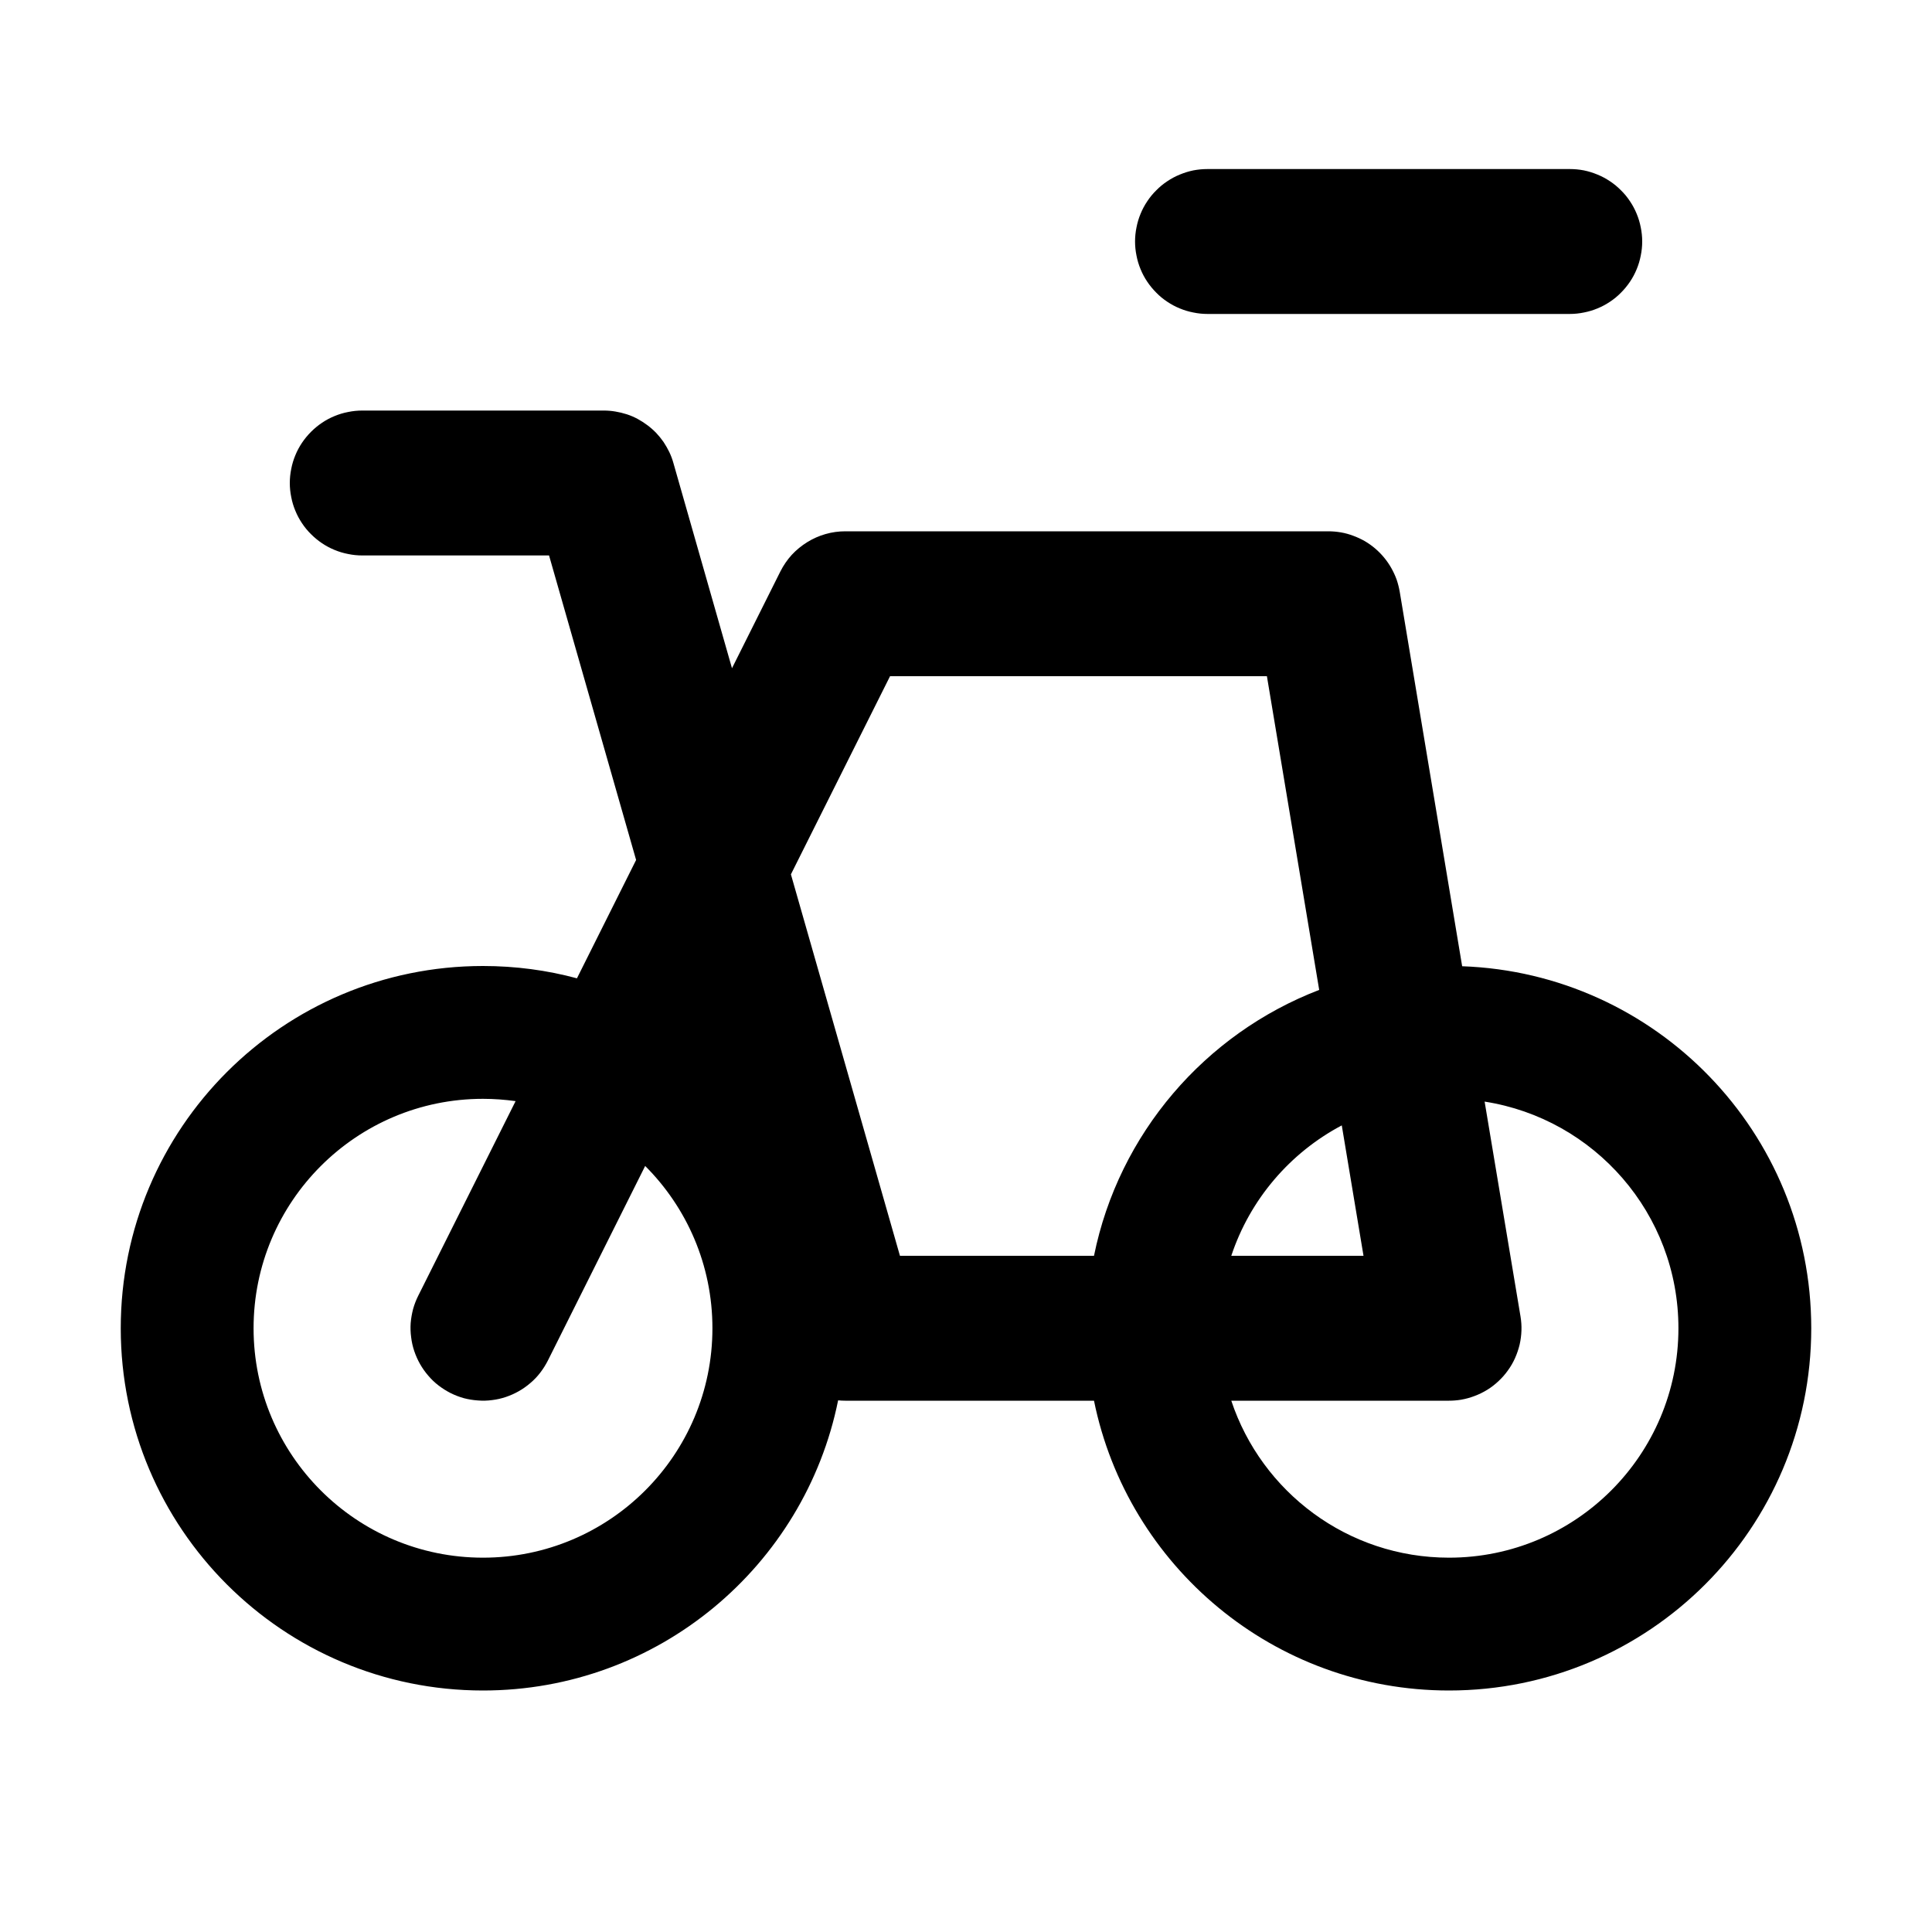
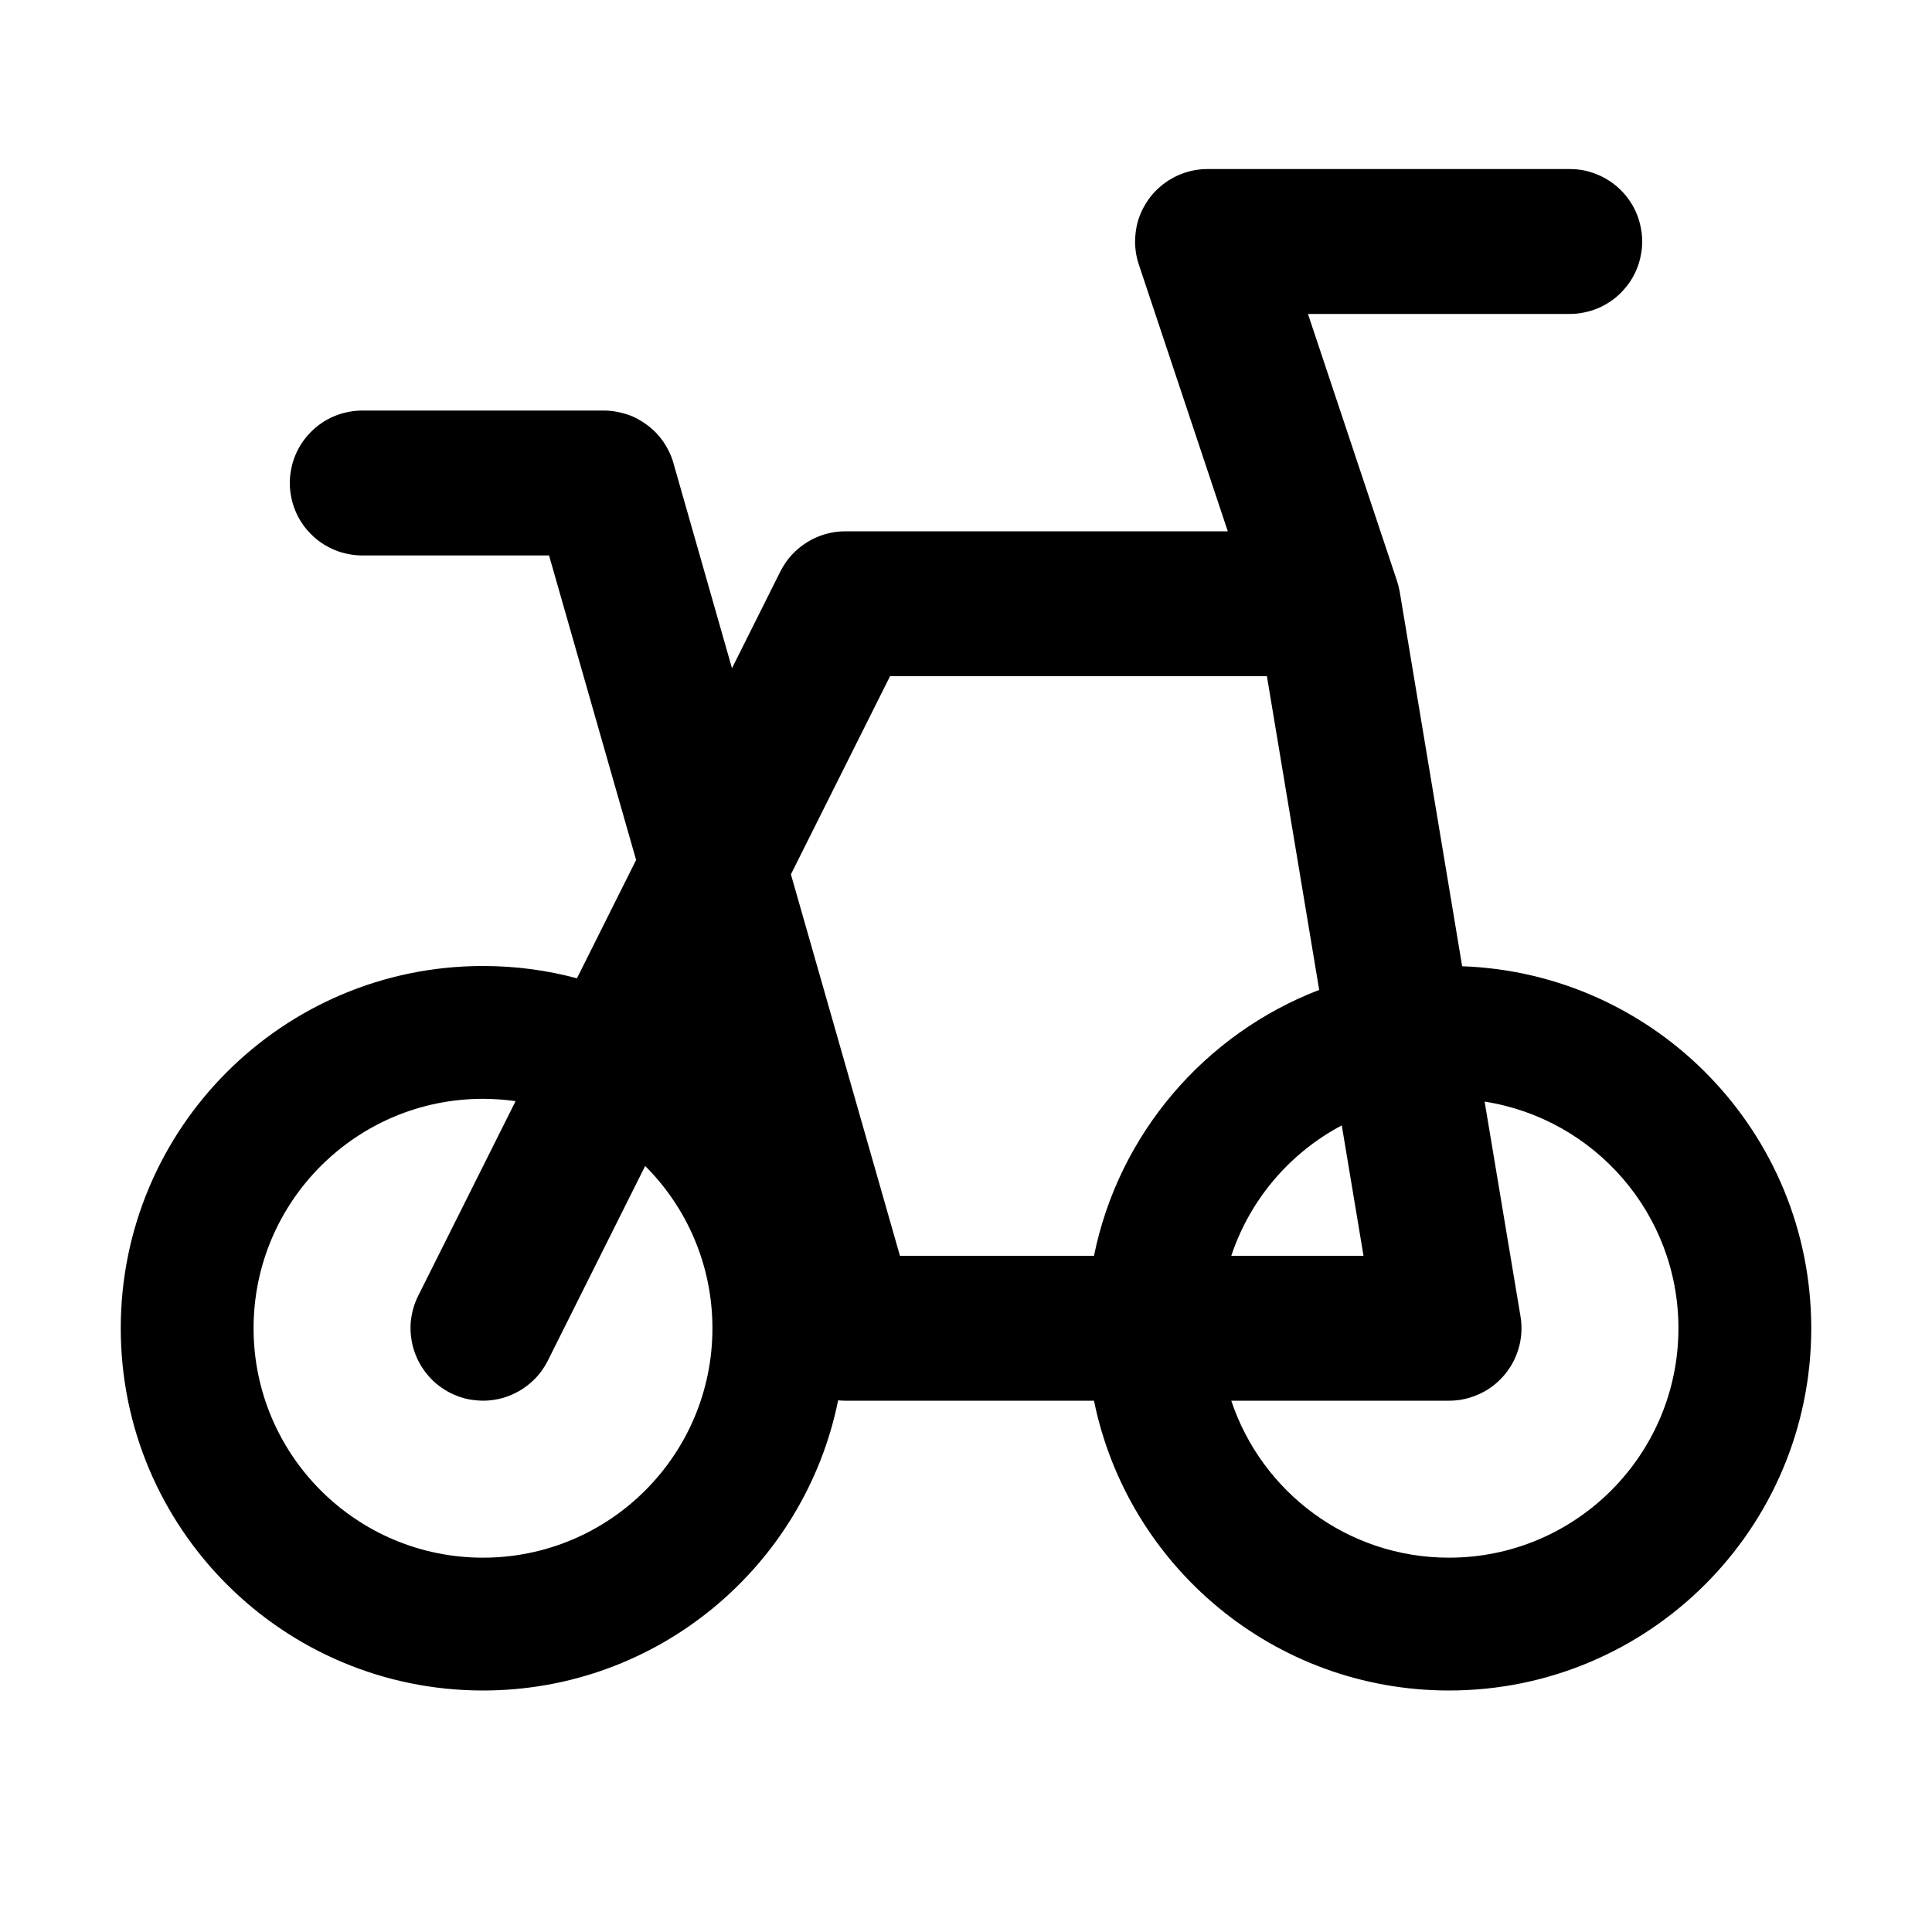
<svg xmlns="http://www.w3.org/2000/svg" fill="none" viewBox="0 0 16 16">
-   <path d="M1 11C1 9.343 2.343 8 4 8C4.269 8 4.53 8.035 4.778 8.102L5.268 7.122L4.547 4.6H3Q2.941 4.6 2.883 4.588Q2.825 4.577 2.77 4.554Q2.716 4.532 2.667 4.499Q2.618 4.466 2.576 4.424Q2.534 4.383 2.501 4.333Q2.468 4.284 2.446 4.23Q2.423 4.175 2.412 4.117Q2.4 4.059 2.4 4Q2.4 3.941 2.412 3.883Q2.423 3.825 2.446 3.77Q2.468 3.716 2.501 3.667Q2.534 3.618 2.576 3.576Q2.618 3.534 2.667 3.501Q2.716 3.468 2.77 3.446Q2.825 3.423 2.883 3.412Q2.941 3.4 3 3.4H5Q5.049 3.4 5.096 3.408Q5.144 3.416 5.191 3.431Q5.237 3.446 5.28 3.469Q5.322 3.492 5.361 3.521Q5.4 3.55 5.434 3.585Q5.467 3.62 5.495 3.66Q5.522 3.701 5.543 3.744Q5.564 3.788 5.577 3.835L6.062 5.534L6.463 4.732Q6.501 4.657 6.557 4.595Q6.614 4.534 6.685 4.49Q6.756 4.446 6.836 4.423Q6.916 4.4 7 4.4H11Q11.053 4.4 11.105 4.409Q11.157 4.418 11.207 4.437Q11.256 4.455 11.302 4.481Q11.348 4.508 11.388 4.542Q11.428 4.576 11.462 4.617Q11.496 4.658 11.522 4.704Q11.548 4.75 11.566 4.799Q11.583 4.849 11.592 4.901L12.109 8.002C13.715 8.059 15 9.38 15 11C15 12.657 13.657 14 12 14C10.549 14 9.338 12.969 9.06 11.6H7Q6.97 11.6 6.941 11.597C6.664 12.968 5.452 14 4 14C2.343 14 1 12.657 1 11ZM6.55 7.241 7.453 10.4H9.06C9.265 9.388 9.98 8.561 10.925 8.198L10.492 5.6H7.371ZM2.1 11C2.1 12.049 2.951 12.9 4 12.9C5.049 12.9 5.9 12.049 5.9 11C5.9 10.475 5.687 10 5.343 9.656L4.537 11.268Q4.51 11.321 4.474 11.368Q4.438 11.415 4.393 11.453Q4.348 11.492 4.297 11.521Q4.246 11.55 4.19 11.569Q4.134 11.588 4.075 11.595Q4.016 11.603 3.958 11.598Q3.898 11.594 3.841 11.579Q3.784 11.563 3.732 11.537Q3.679 11.51 3.632 11.474Q3.585 11.438 3.547 11.393Q3.508 11.348 3.479 11.297Q3.45 11.246 3.431 11.19Q3.412 11.134 3.405 11.075Q3.397 11.016 3.401 10.957Q3.406 10.899 3.421 10.841Q3.437 10.784 3.463 10.732L4.27 9.119C4.182 9.107 4.092 9.1 4 9.1C2.951 9.1 2.1 9.951 2.1 11ZM10.197 11.6C10.448 12.355 11.16 12.9 12 12.9C13.049 12.9 13.9 12.049 13.9 11C13.9 10.051 13.204 9.265 12.295 9.123L12.592 10.901Q12.602 10.96 12.6 11.019Q12.598 11.078 12.585 11.135Q12.571 11.193 12.547 11.247Q12.523 11.301 12.488 11.349Q12.454 11.397 12.411 11.437Q12.368 11.478 12.318 11.509Q12.268 11.54 12.212 11.561Q12.157 11.582 12.099 11.592Q12.05 11.6 12 11.6H10.197ZM10 1.4H13Q13.059 1.4 13.117 1.411Q13.175 1.423 13.23 1.446Q13.284 1.468 13.333 1.501Q13.383 1.534 13.424 1.576Q13.466 1.617 13.499 1.667Q13.532 1.716 13.554 1.77Q13.577 1.825 13.588 1.883Q13.6 1.941 13.6 2Q13.6 2.059 13.588 2.117Q13.577 2.175 13.554 2.23Q13.532 2.284 13.499 2.333Q13.466 2.382 13.424 2.424Q13.383 2.466 13.333 2.499Q13.284 2.532 13.23 2.554Q13.175 2.577 13.117 2.588Q13.059 2.6 13 2.6H10Q9.941 2.6 9.883 2.588Q9.825 2.577 9.77 2.554Q9.716 2.532 9.667 2.499Q9.617 2.466 9.576 2.424Q9.534 2.382 9.501 2.333Q9.468 2.284 9.446 2.23Q9.423 2.175 9.412 2.117Q9.4 2.059 9.4 2Q9.4 1.941 9.412 1.883Q9.423 1.825 9.446 1.77Q9.468 1.716 9.501 1.667Q9.534 1.617 9.576 1.576Q9.617 1.534 9.667 1.501Q9.716 1.468 9.77 1.446Q9.825 1.423 9.883 1.411Q9.941 1.4 10 1.4ZM10.197 10.4H11.292L11.112 9.32C10.683 9.547 10.352 9.933 10.197 10.4Z" fill="currentColor" />
+   <path d="M1 11C1 9.343 2.343 8 4 8C4.269 8 4.53 8.035 4.778 8.102L5.268 7.122L4.547 4.6H3Q2.941 4.6 2.883 4.588Q2.825 4.577 2.77 4.554Q2.716 4.532 2.667 4.499Q2.618 4.466 2.576 4.424Q2.534 4.383 2.501 4.333Q2.468 4.284 2.446 4.23Q2.423 4.175 2.412 4.117Q2.4 4.059 2.4 4Q2.4 3.941 2.412 3.883Q2.423 3.825 2.446 3.77Q2.468 3.716 2.501 3.667Q2.534 3.618 2.576 3.576Q2.618 3.534 2.667 3.501Q2.716 3.468 2.77 3.446Q2.825 3.423 2.883 3.412Q2.941 3.4 3 3.4H5Q5.049 3.4 5.096 3.408Q5.144 3.416 5.191 3.431Q5.237 3.446 5.28 3.469Q5.322 3.492 5.361 3.521Q5.4 3.55 5.434 3.585Q5.467 3.62 5.495 3.66Q5.522 3.701 5.543 3.744Q5.564 3.788 5.577 3.835L6.062 5.534L6.463 4.732Q6.501 4.657 6.557 4.595Q6.614 4.534 6.685 4.49Q6.756 4.446 6.836 4.423Q6.916 4.4 7 4.4H10.168L9.431 2.19Q9.412 2.134 9.405 2.075Q9.397 2.016 9.402 1.958Q9.406 1.899 9.421 1.841Q9.437 1.784 9.463 1.732Q9.49 1.679 9.526 1.632Q9.562 1.585 9.607 1.547Q9.652 1.508 9.703 1.479Q9.754 1.45 9.81 1.431Q9.903 1.4 10 1.4H13Q13.059 1.4 13.117 1.411Q13.175 1.423 13.23 1.446Q13.284 1.468 13.333 1.501Q13.383 1.534 13.424 1.576Q13.466 1.617 13.499 1.667Q13.532 1.716 13.554 1.77Q13.577 1.825 13.588 1.883Q13.6 1.941 13.6 2Q13.6 2.059 13.588 2.117Q13.577 2.175 13.554 2.23Q13.532 2.284 13.499 2.333Q13.466 2.382 13.424 2.424Q13.383 2.466 13.333 2.499Q13.284 2.532 13.23 2.554Q13.175 2.577 13.117 2.588Q13.059 2.6 13 2.6H10.832L11.569 4.81L11.569 4.81Q11.583 4.852 11.591 4.896Q11.591 4.899 11.592 4.901L12.109 8.002C13.715 8.059 15 9.38 15 11C15 12.657 13.657 14 12 14C10.549 14 9.338 12.969 9.06 11.6H7Q6.97 11.6 6.941 11.597C6.664 12.968 5.452 14 4 14C2.343 14 1 12.657 1 11ZM6.55 7.241 7.453 10.4H9.06C9.265 9.388 9.98 8.561 10.925 8.198L10.492 5.6H7.371ZM2.1 11C2.1 12.049 2.951 12.9 4 12.9C5.049 12.9 5.9 12.049 5.9 11C5.9 10.475 5.687 10 5.343 9.656L4.537 11.268Q4.51 11.321 4.474 11.368Q4.438 11.415 4.393 11.453Q4.348 11.492 4.297 11.521Q4.246 11.55 4.19 11.569Q4.134 11.588 4.075 11.595Q4.016 11.603 3.958 11.598Q3.898 11.594 3.841 11.579Q3.784 11.563 3.732 11.537Q3.679 11.51 3.632 11.474Q3.585 11.438 3.547 11.393Q3.508 11.348 3.479 11.297Q3.45 11.246 3.431 11.19Q3.412 11.134 3.405 11.075Q3.397 11.016 3.401 10.957Q3.406 10.899 3.421 10.841Q3.437 10.784 3.463 10.732L4.27 9.119C4.182 9.107 4.092 9.1 4 9.1C2.951 9.1 2.1 9.951 2.1 11ZM10.197 11.6C10.448 12.355 11.16 12.9 12 12.9C13.049 12.9 13.9 12.049 13.9 11C13.9 10.051 13.204 9.265 12.295 9.123L12.592 10.901Q12.602 10.96 12.6 11.019Q12.598 11.078 12.585 11.135Q12.571 11.193 12.547 11.247Q12.523 11.301 12.488 11.349Q12.454 11.397 12.411 11.437Q12.368 11.478 12.318 11.509Q12.268 11.54 12.212 11.561Q12.157 11.582 12.099 11.592Q12.05 11.6 12 11.6H10.197ZM10.197 10.4H11.292L11.112 9.32C10.683 9.547 10.352 9.933 10.197 10.4Z" fill="currentColor" />
</svg>
